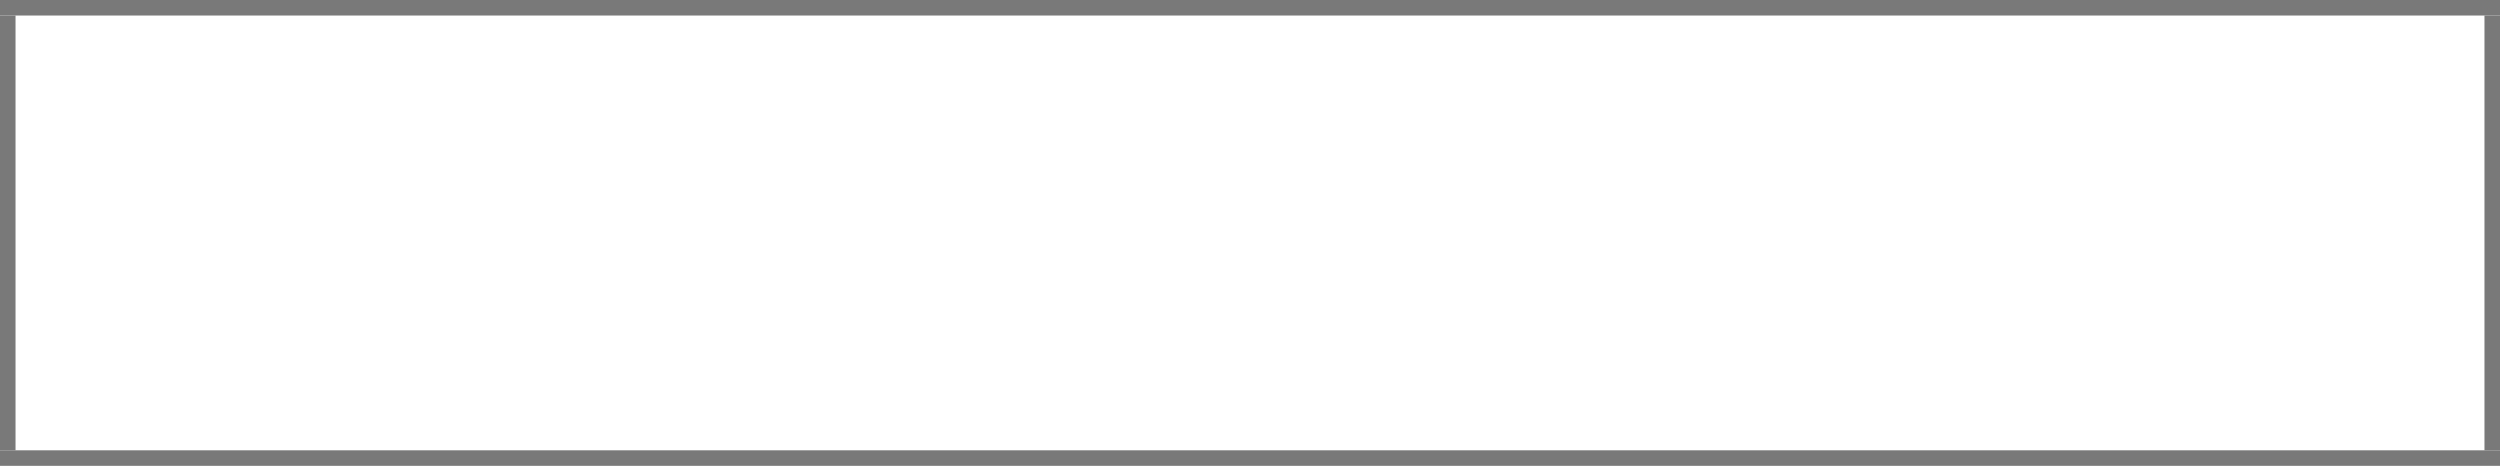
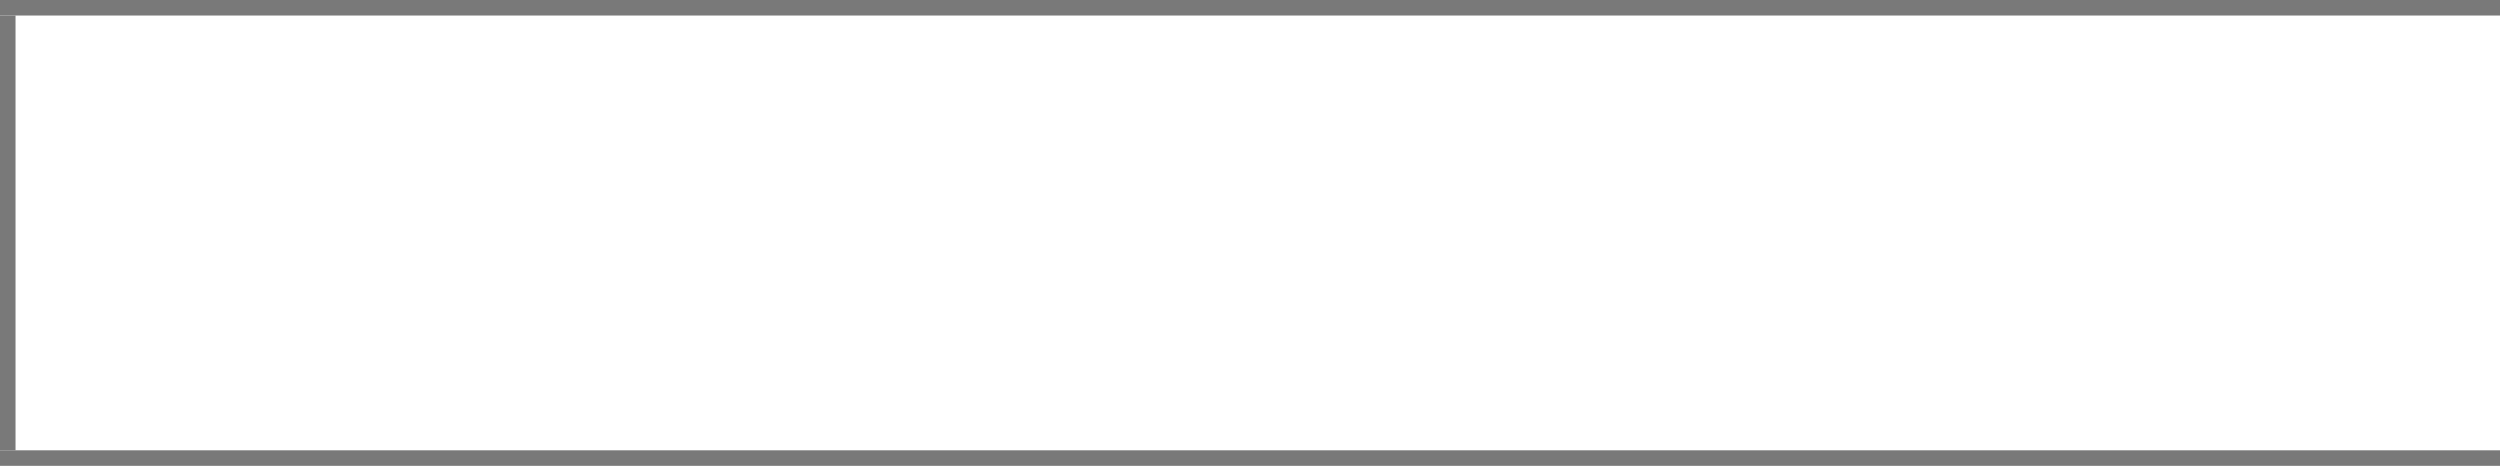
- <svg xmlns="http://www.w3.org/2000/svg" version="1.1" width="161px" height="30px" viewBox="483 120 161 30">
-   <path d="M 1 1  L 160 1  L 160 29  L 1 29  L 1 1  Z " fill-rule="nonzero" fill="rgba(255, 255, 255, 1)" stroke="none" transform="matrix(1 0 0 1 483 120 )" class="fill" />
-   <path d="M 0.5 1  L 0.5 29  " stroke-width="1" stroke-dasharray="0" stroke="rgba(121, 121, 121, 1)" fill="none" transform="matrix(1 0 0 1 483 120 )" class="stroke" />
-   <path d="M 0 0.5  L 161 0.5  " stroke-width="1" stroke-dasharray="0" stroke="rgba(121, 121, 121, 1)" fill="none" transform="matrix(1 0 0 1 483 120 )" class="stroke" />
-   <path d="M 160.5 1  L 160.5 29  " stroke-width="1" stroke-dasharray="0" stroke="rgba(121, 121, 121, 1)" fill="none" transform="matrix(1 0 0 1 483 120 )" class="stroke" />
-   <path d="M 0 29.5  L 161 29.5  " stroke-width="1" stroke-dasharray="0" stroke="rgba(121, 121, 121, 1)" fill="none" transform="matrix(1 0 0 1 483 120 )" class="stroke" />
+ <svg xmlns="http://www.w3.org/2000/svg" version="1.1" width="161px" height="30px" viewBox="322 120 161 30">
+   <path d="M 1 1  L 161 1  L 161 29  L 1 29  L 1 1  Z " fill-rule="nonzero" fill="rgba(255, 255, 255, 1)" stroke="none" transform="matrix(1 0 0 1 322 120 )" class="fill" />
+   <path d="M 0.5 1  L 0.5 29  " stroke-width="1" stroke-dasharray="0" stroke="rgba(121, 121, 121, 1)" fill="none" transform="matrix(1 0 0 1 322 120 )" class="stroke" />
+   <path d="M 0 0.5  L 161 0.5  " stroke-width="1" stroke-dasharray="0" stroke="rgba(121, 121, 121, 1)" fill="none" transform="matrix(1 0 0 1 322 120 )" class="stroke" />
+   <path d="M 0 29.5  L 161 29.5  " stroke-width="1" stroke-dasharray="0" stroke="rgba(121, 121, 121, 1)" fill="none" transform="matrix(1 0 0 1 322 120 )" class="stroke" />
</svg>
